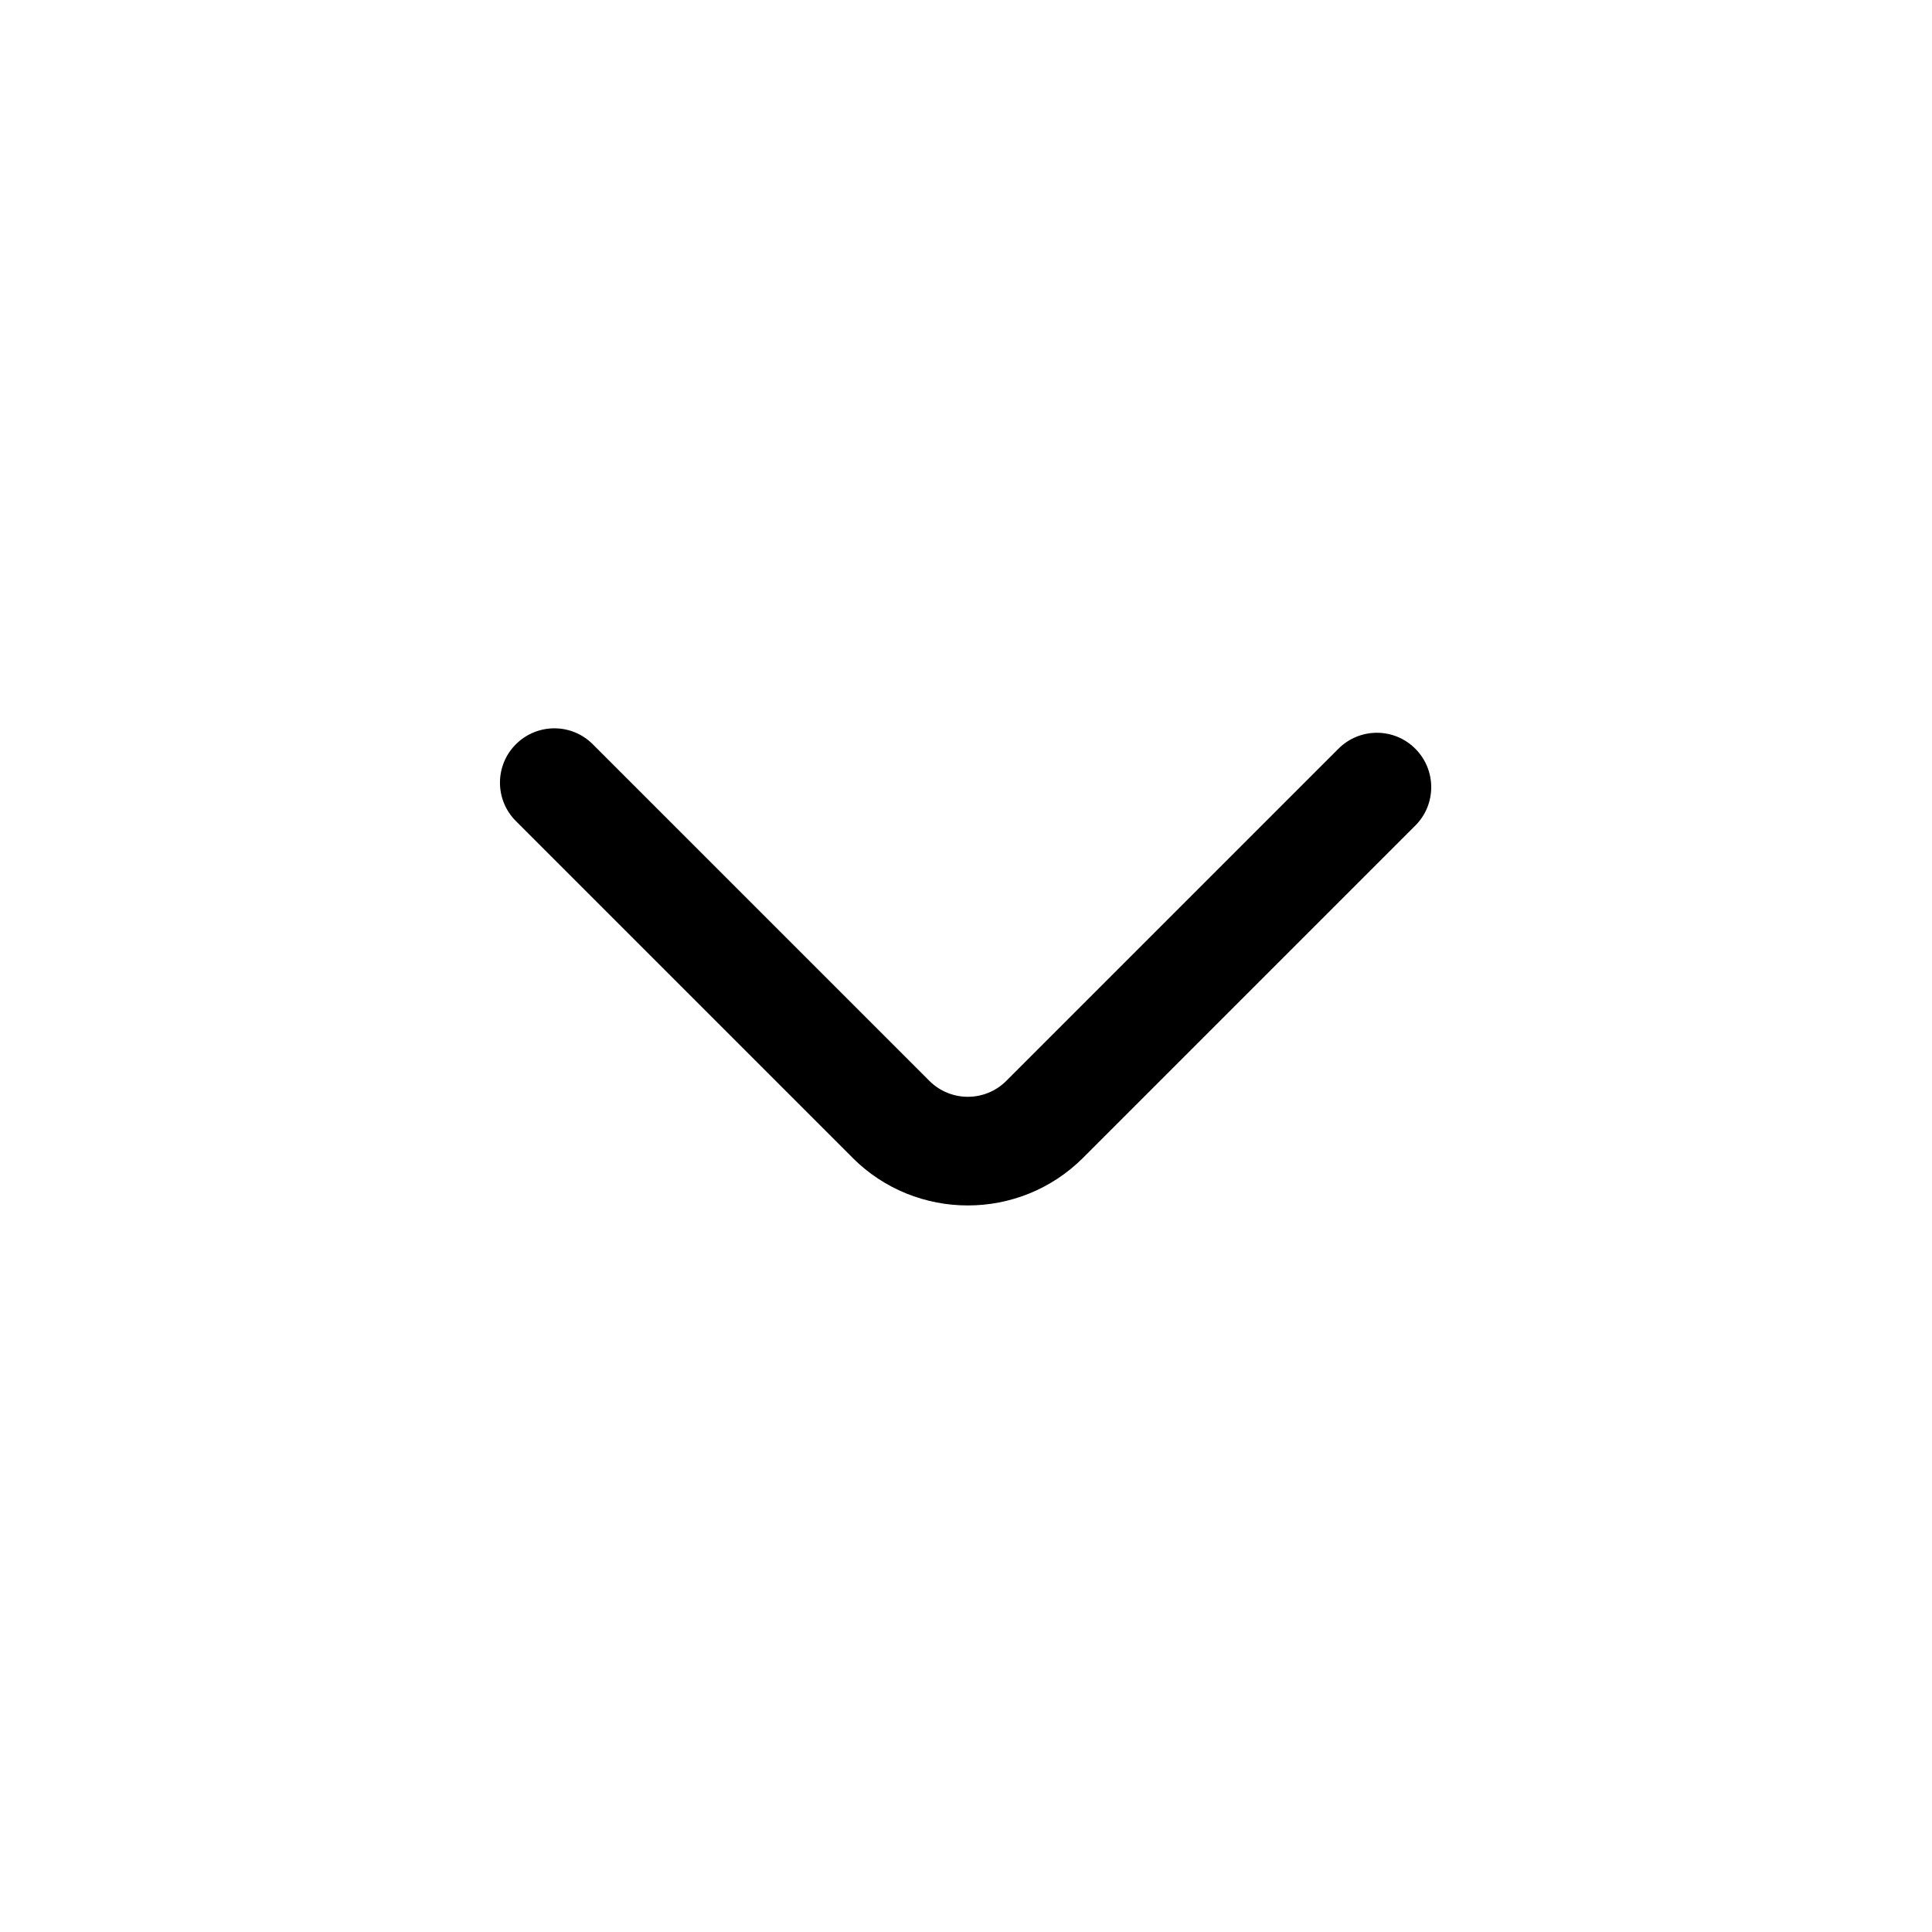
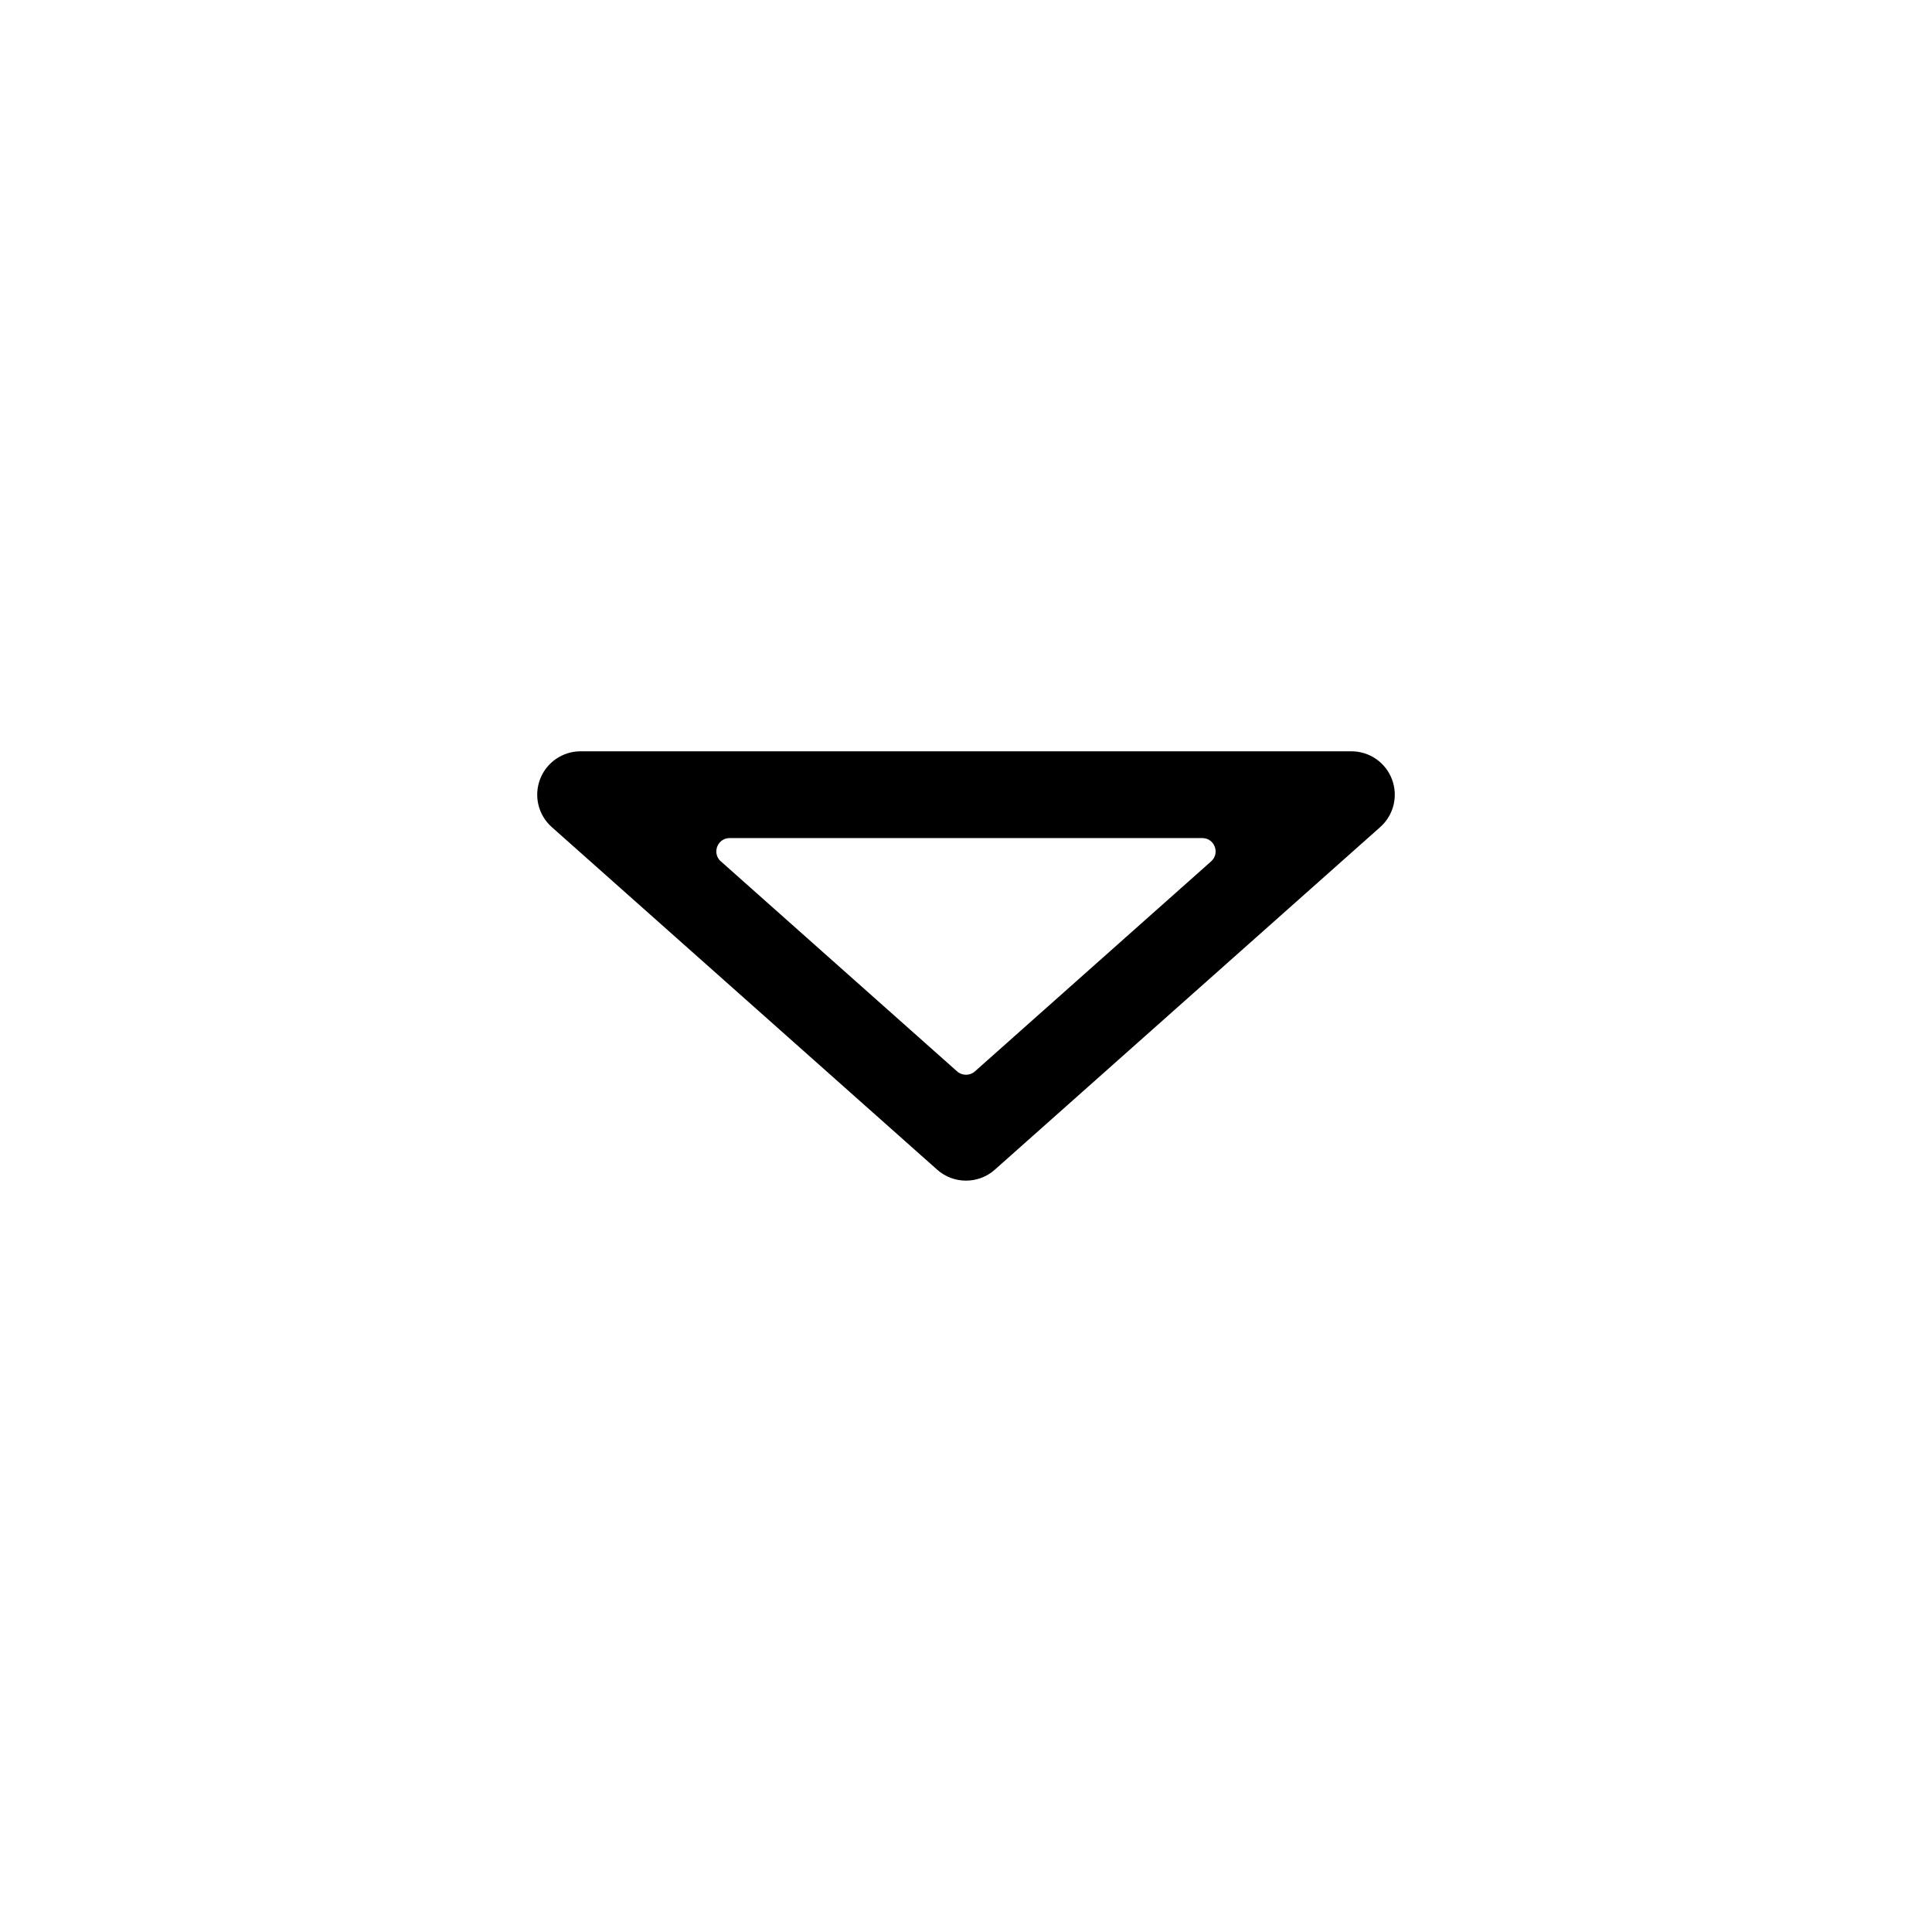
<svg xmlns="http://www.w3.org/2000/svg" version="1.1" width="32" height="32" viewBox="0 0 32 32">
-   <path d="M14.121 19.176l-5.576-5.576c-0.352-0.352-0.352-0.922 0-1.273s0.922-0.352 1.273 0l5.576 5.576c0.351 0.351 0.922 0.351 1.273 0l5.502-5.502c0.352-0.352 0.922-0.352 1.273 0s0.352 0.922 0 1.273l-5.502 5.502c-0.527 0.527-1.218 0.79-1.91 0.79s-1.383-0.263-1.91-0.79z" />
+   <path fill="#000" d="M16 19.555c-0.171 0-0.341-0.060-0.477-0.181l-6.384-5.675c-0.223-0.198-0.3-0.513-0.194-0.792s0.373-0.463 0.671-0.463h12.768c0.298 0 0.565 0.184 0.671 0.463s0.029 0.594-0.194 0.792l-6.384 5.675c-0.136 0.121-0.307 0.181-0.477 0.181zM11.94 14.267l3.913 3.479c0.084 0.074 0.21 0.074 0.294 0l3.913-3.479c0.152-0.135 0.056-0.386-0.147-0.386h-7.827c-0.203 0-0.299 0.251-0.147 0.386z" />
</svg>
